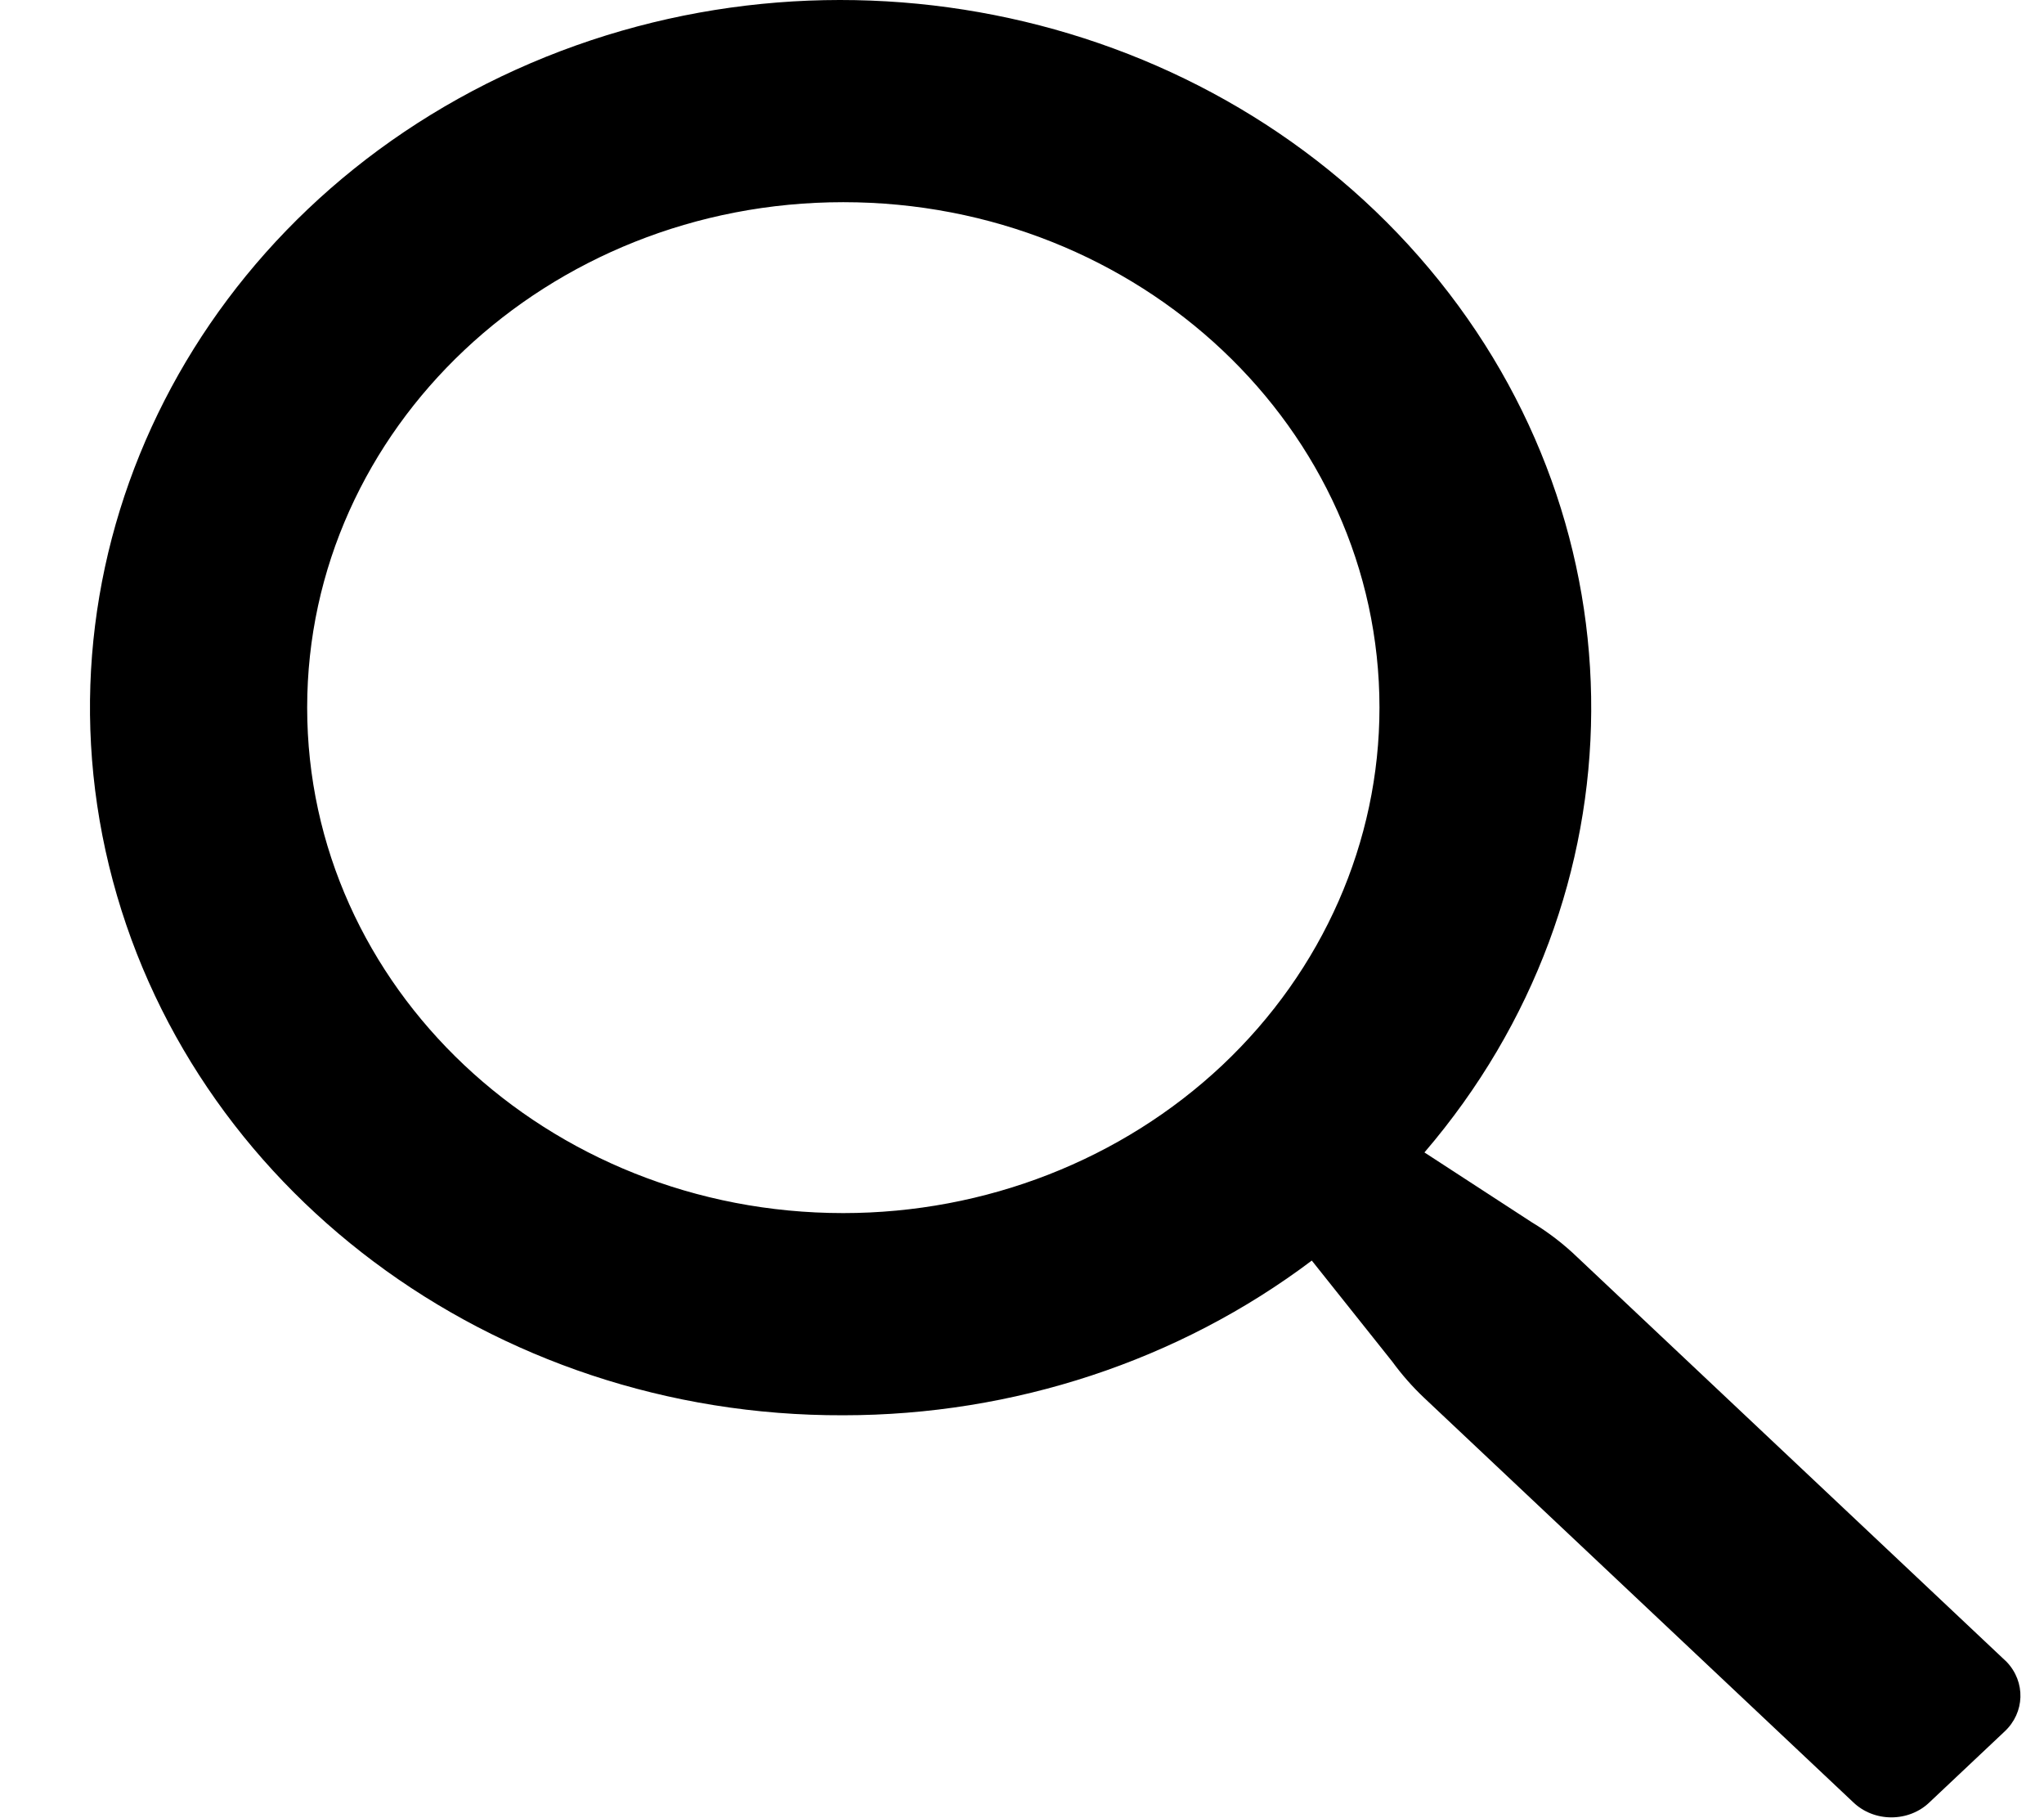
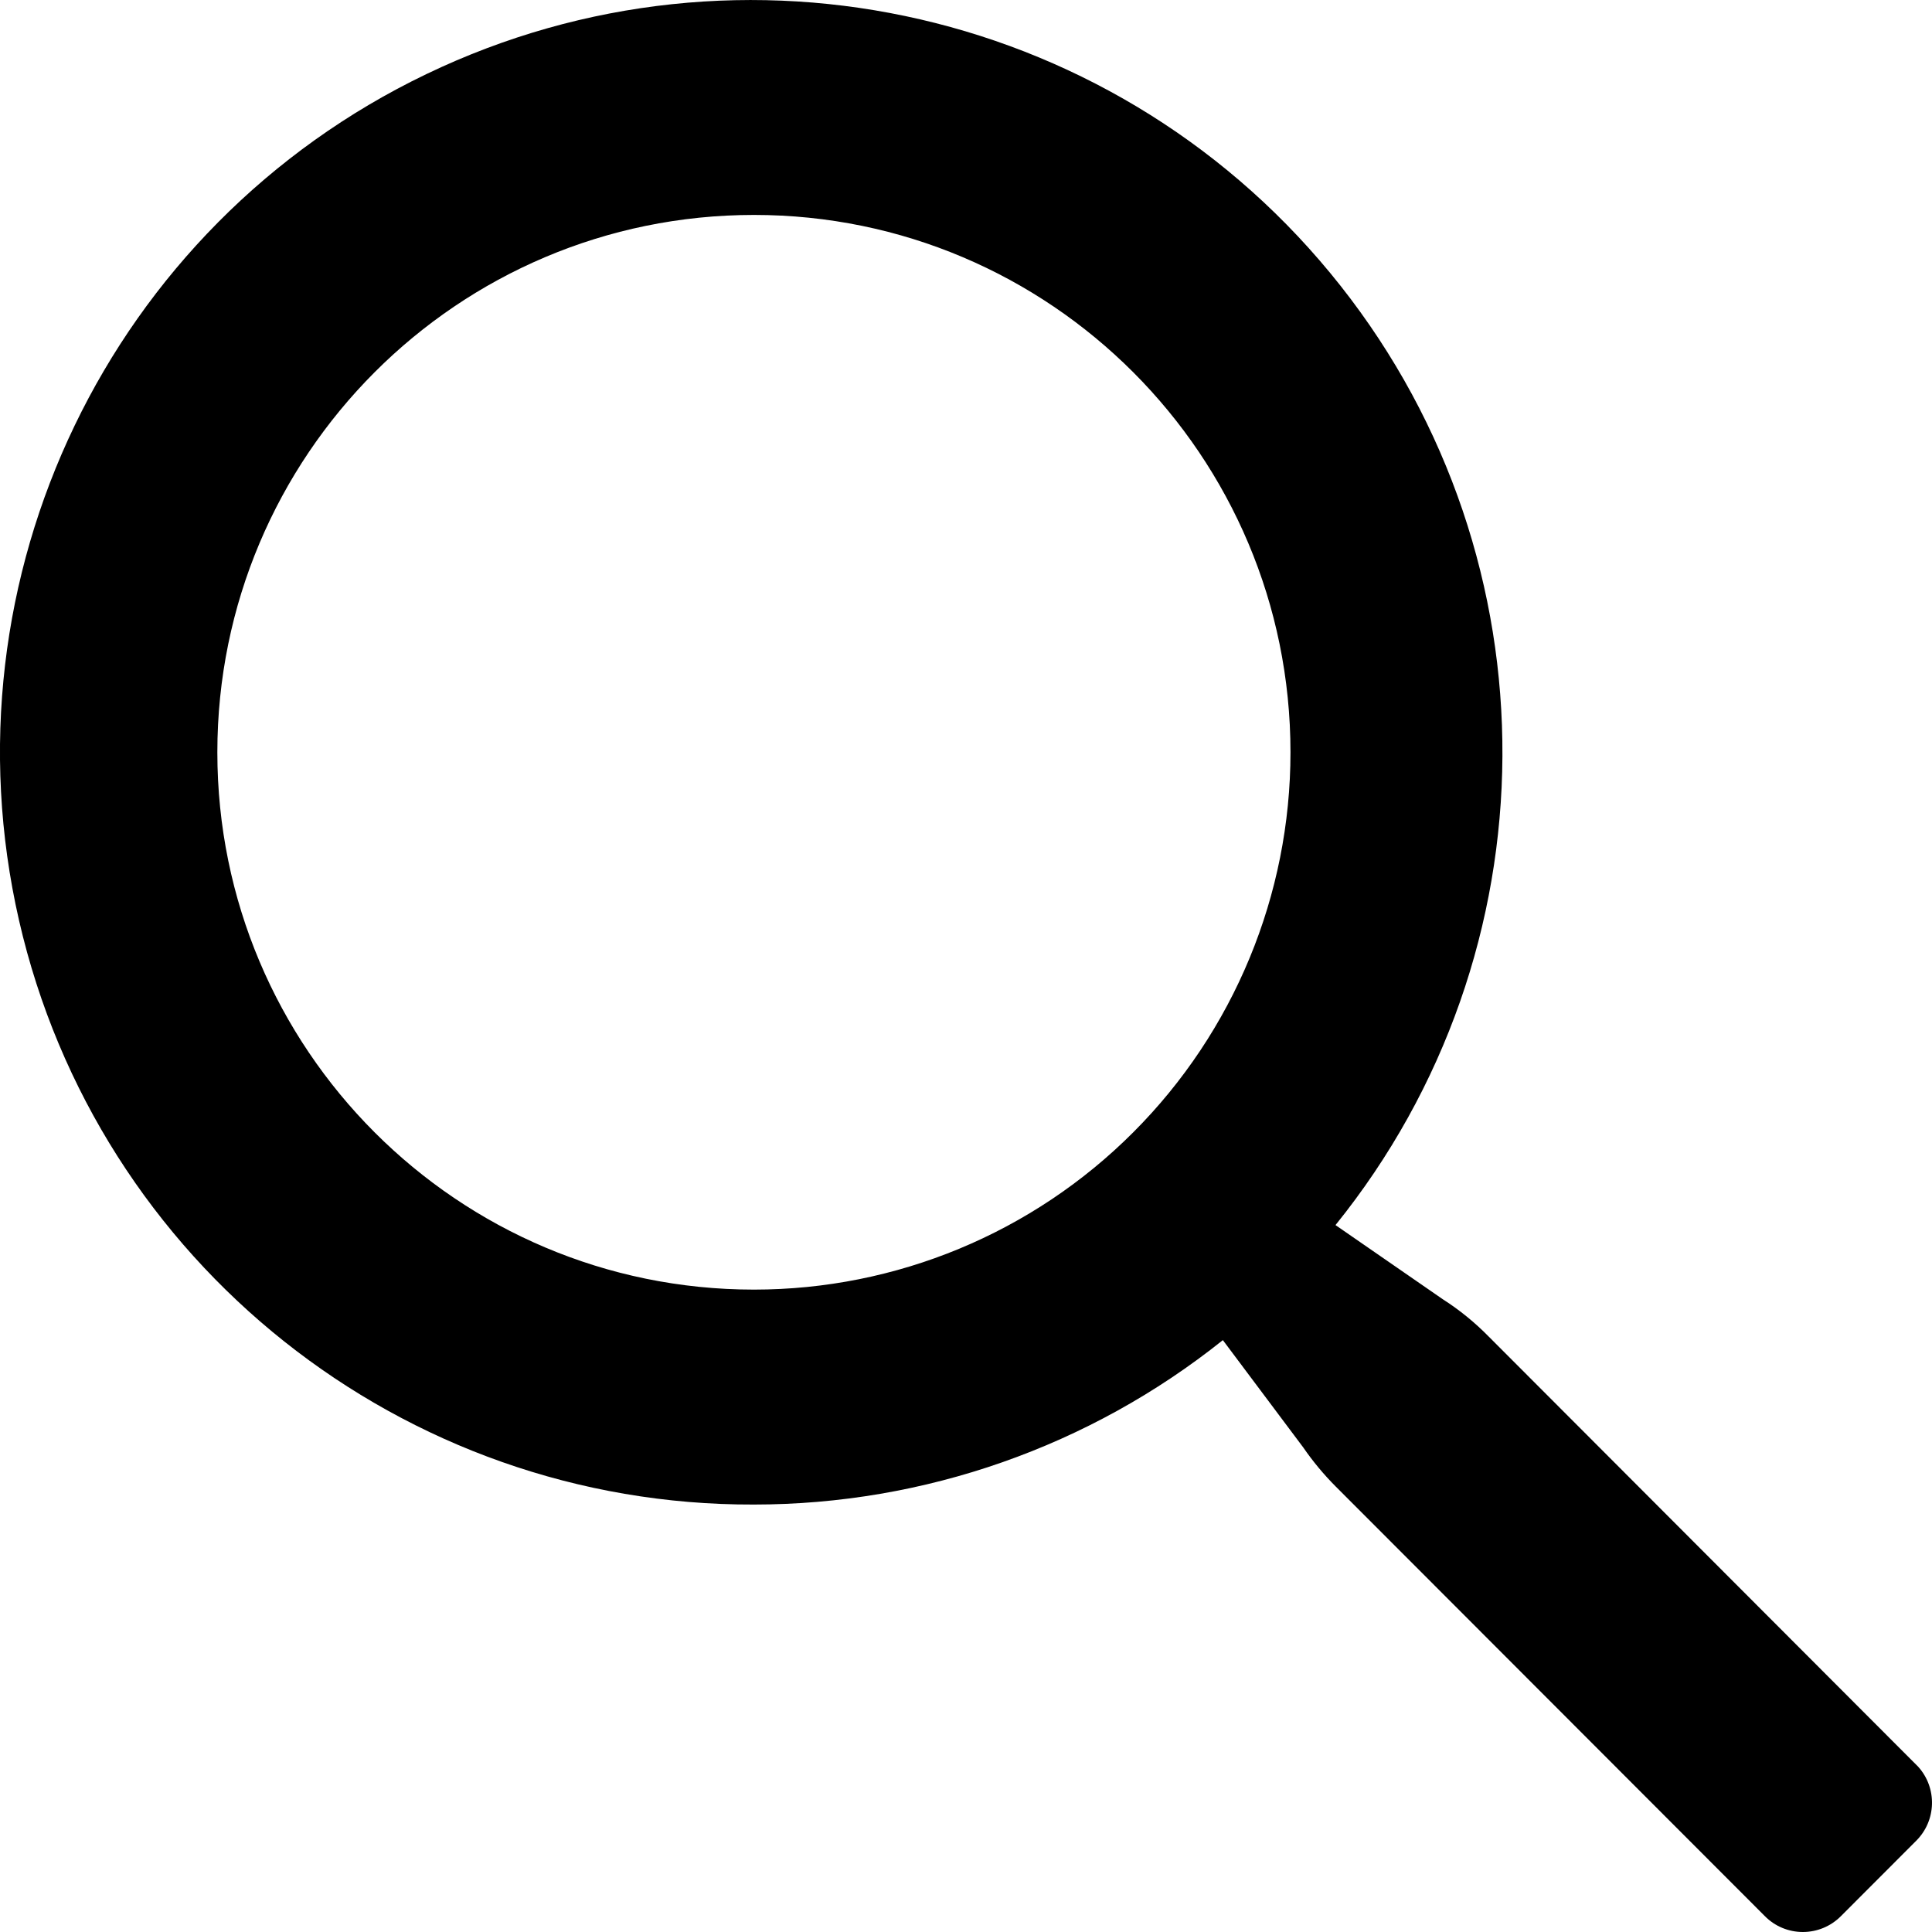
- <svg xmlns="http://www.w3.org/2000/svg" width="18" height="16" viewBox="0 0 18 16" fill="none">
-   <path fill-rule="evenodd" clip-rule="evenodd" d="M13.894 11.072L17.671 14.631C17.84 14.808 17.832 15.078 17.652 15.245L16.991 15.868C16.903 15.953 16.782 16 16.656 16C16.53 16 16.41 15.953 16.321 15.868L12.544 12.309C12.439 12.21 12.345 12.103 12.261 11.988L11.552 11.098C10.381 11.98 8.925 12.46 7.426 12.46C4.336 12.47 1.651 10.461 0.96 7.622C0.27 4.784 1.758 1.873 4.544 0.613C7.33 -0.646 10.67 0.081 12.587 2.366C14.504 4.65 14.486 7.881 12.544 10.146L13.488 10.76C13.636 10.849 13.772 10.954 13.894 11.072ZM2.705 6.23C2.705 8.688 4.819 10.68 7.426 10.68C8.679 10.68 9.879 10.211 10.765 9.377C11.65 8.542 12.148 7.41 12.148 6.23C12.148 3.773 10.034 1.78 7.426 1.78C4.819 1.78 2.705 3.773 2.705 6.23Z" fill="black" />
+ <svg xmlns="http://www.w3.org/2000/svg" width="20" height="20" viewBox="0 0 20 20" fill="none">
+   <path fill-rule="evenodd" clip-rule="evenodd" d="M15.414 13.839L19.857 18.289C20.056 18.51 20.046 18.848 19.835 19.057L19.058 19.835C18.953 19.941 18.811 20 18.663 20C18.515 20 18.373 19.941 18.269 19.835L13.825 15.386C13.702 15.262 13.591 15.129 13.492 14.985L12.659 13.873C11.28 14.975 9.568 15.575 7.804 15.575C4.169 15.587 1.01 13.076 0.197 9.528C-0.615 5.98 1.136 2.341 4.414 0.767C7.691 -0.808 11.621 0.102 13.876 2.957C16.131 5.812 16.11 9.851 13.825 12.682L14.936 13.45C15.11 13.561 15.27 13.692 15.414 13.839ZM2.25 7.788C2.25 10.86 4.737 13.35 7.805 13.35C9.278 13.35 10.691 12.764 11.732 11.721C12.774 10.678 13.359 9.263 13.359 7.788C13.359 4.716 10.872 2.225 7.805 2.225C4.737 2.225 2.25 4.716 2.25 7.788Z" fill="black" />
</svg>
